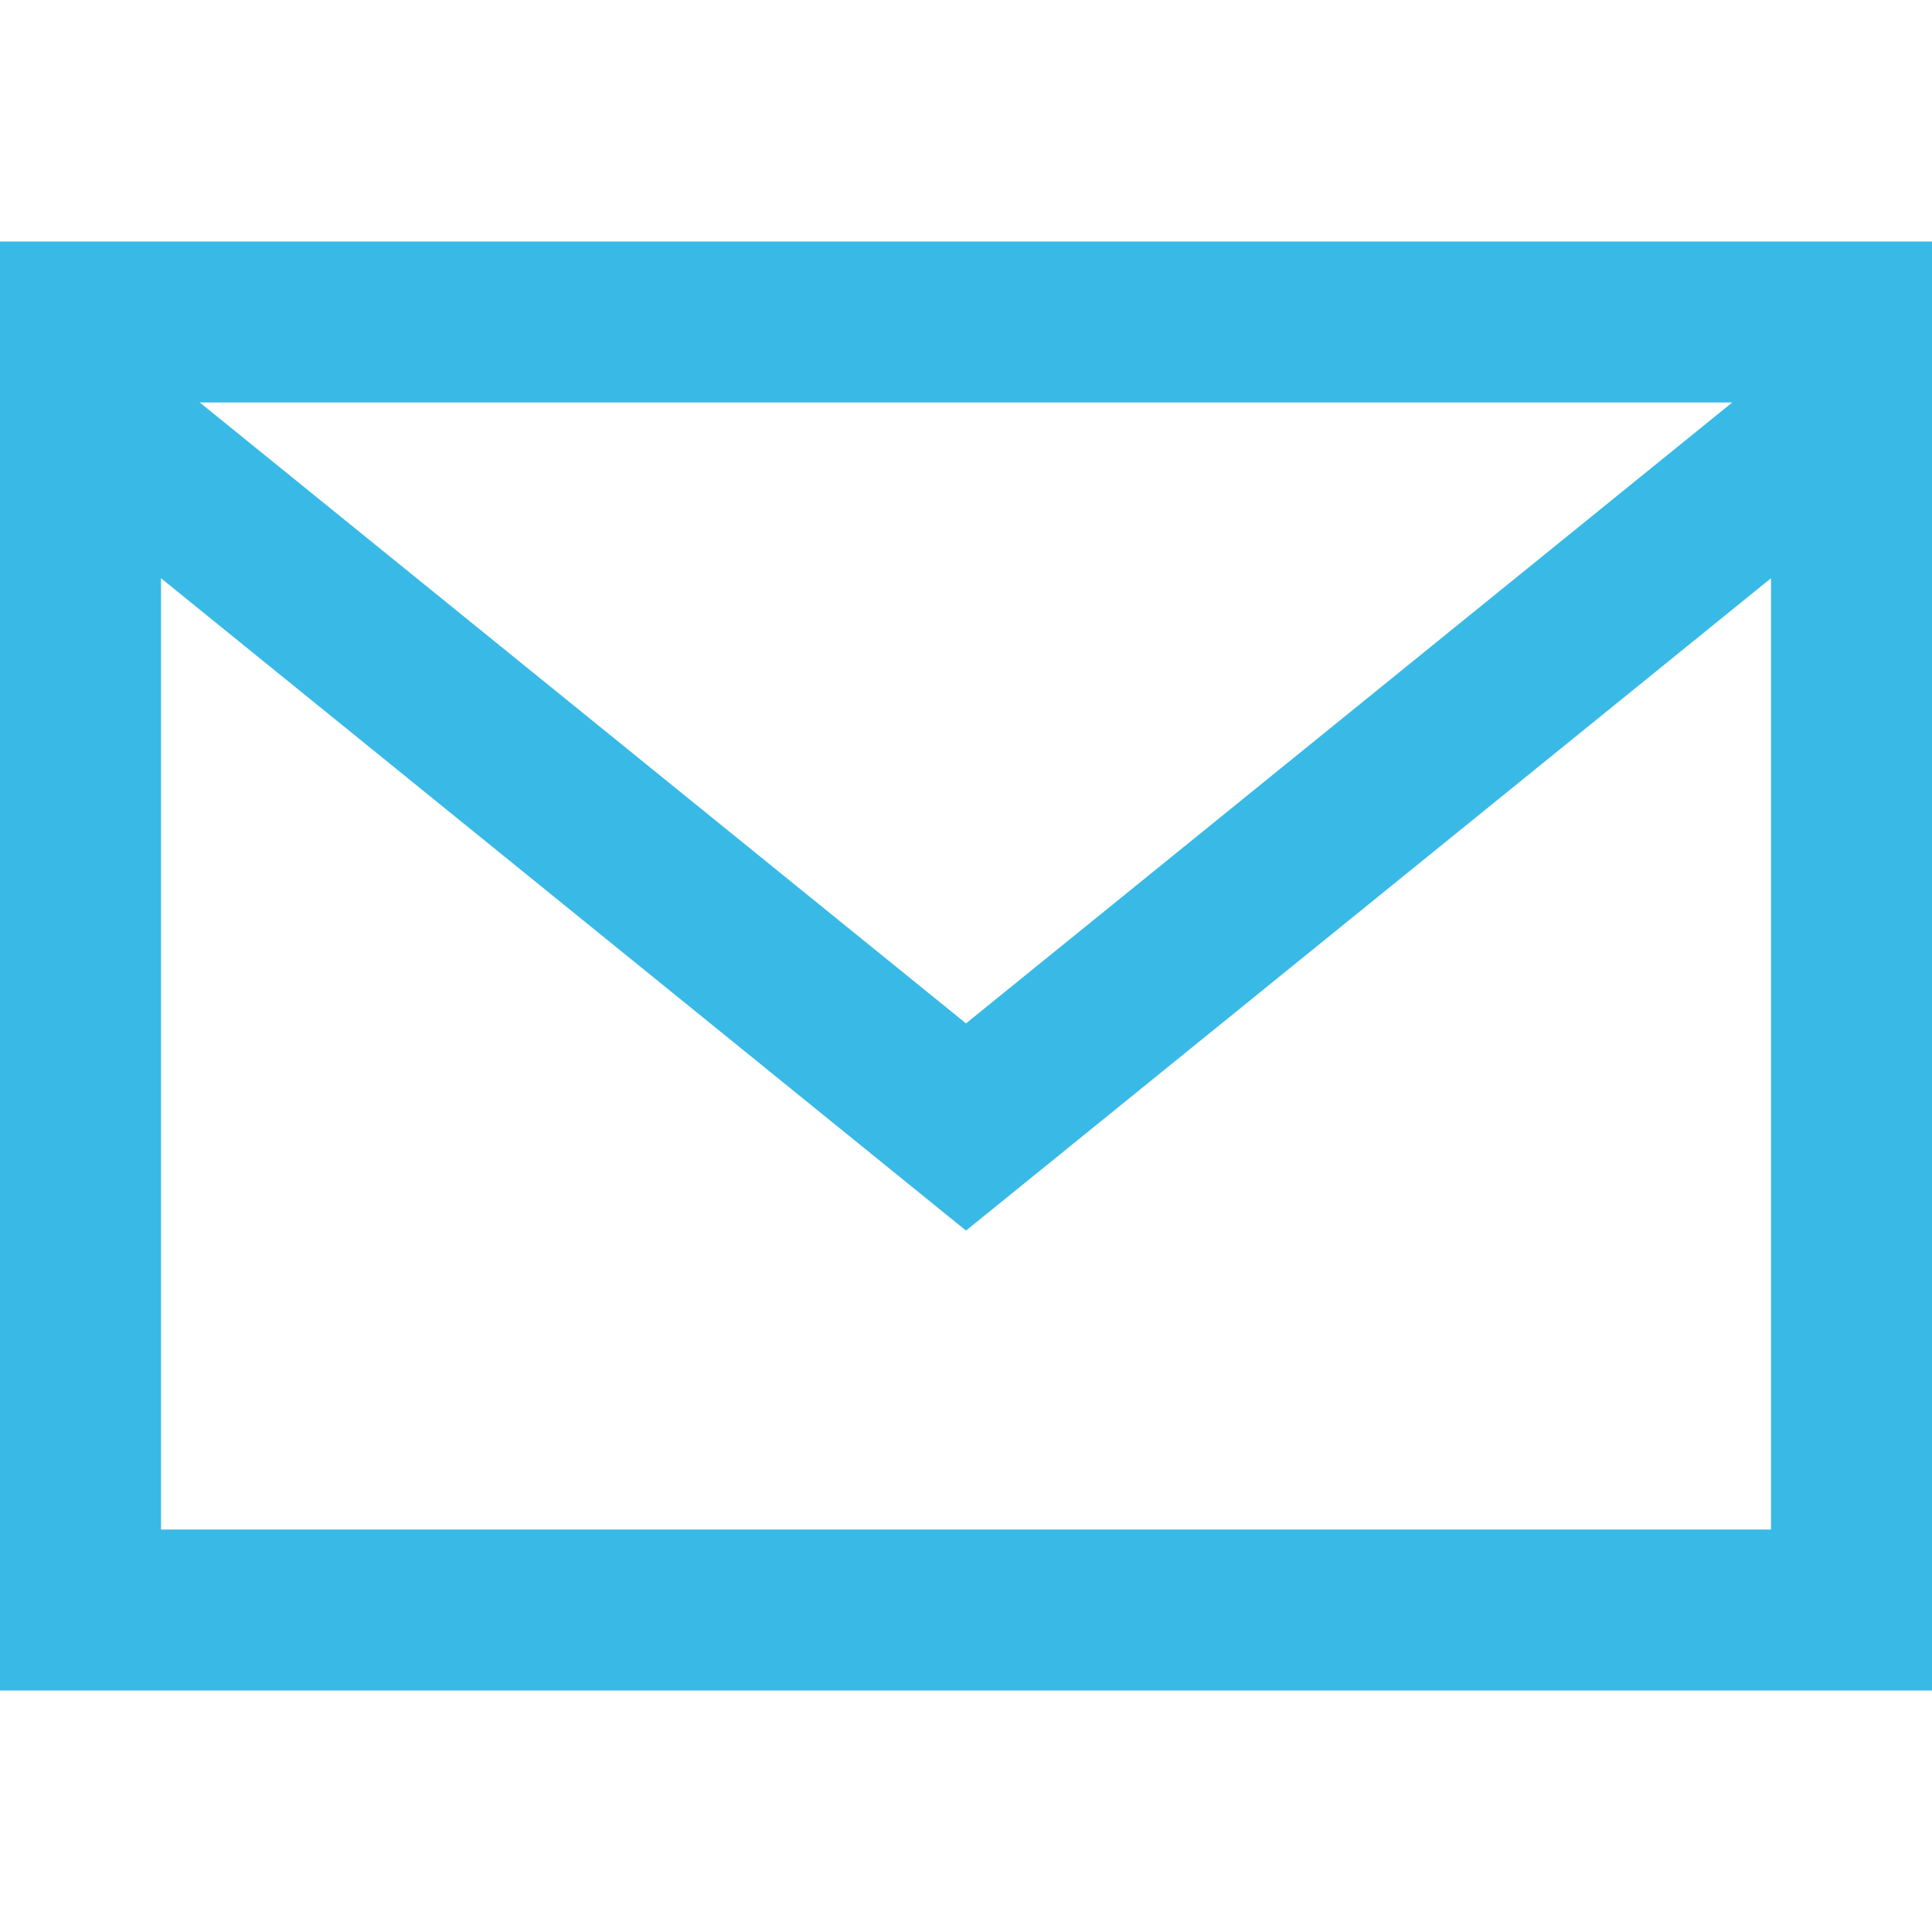
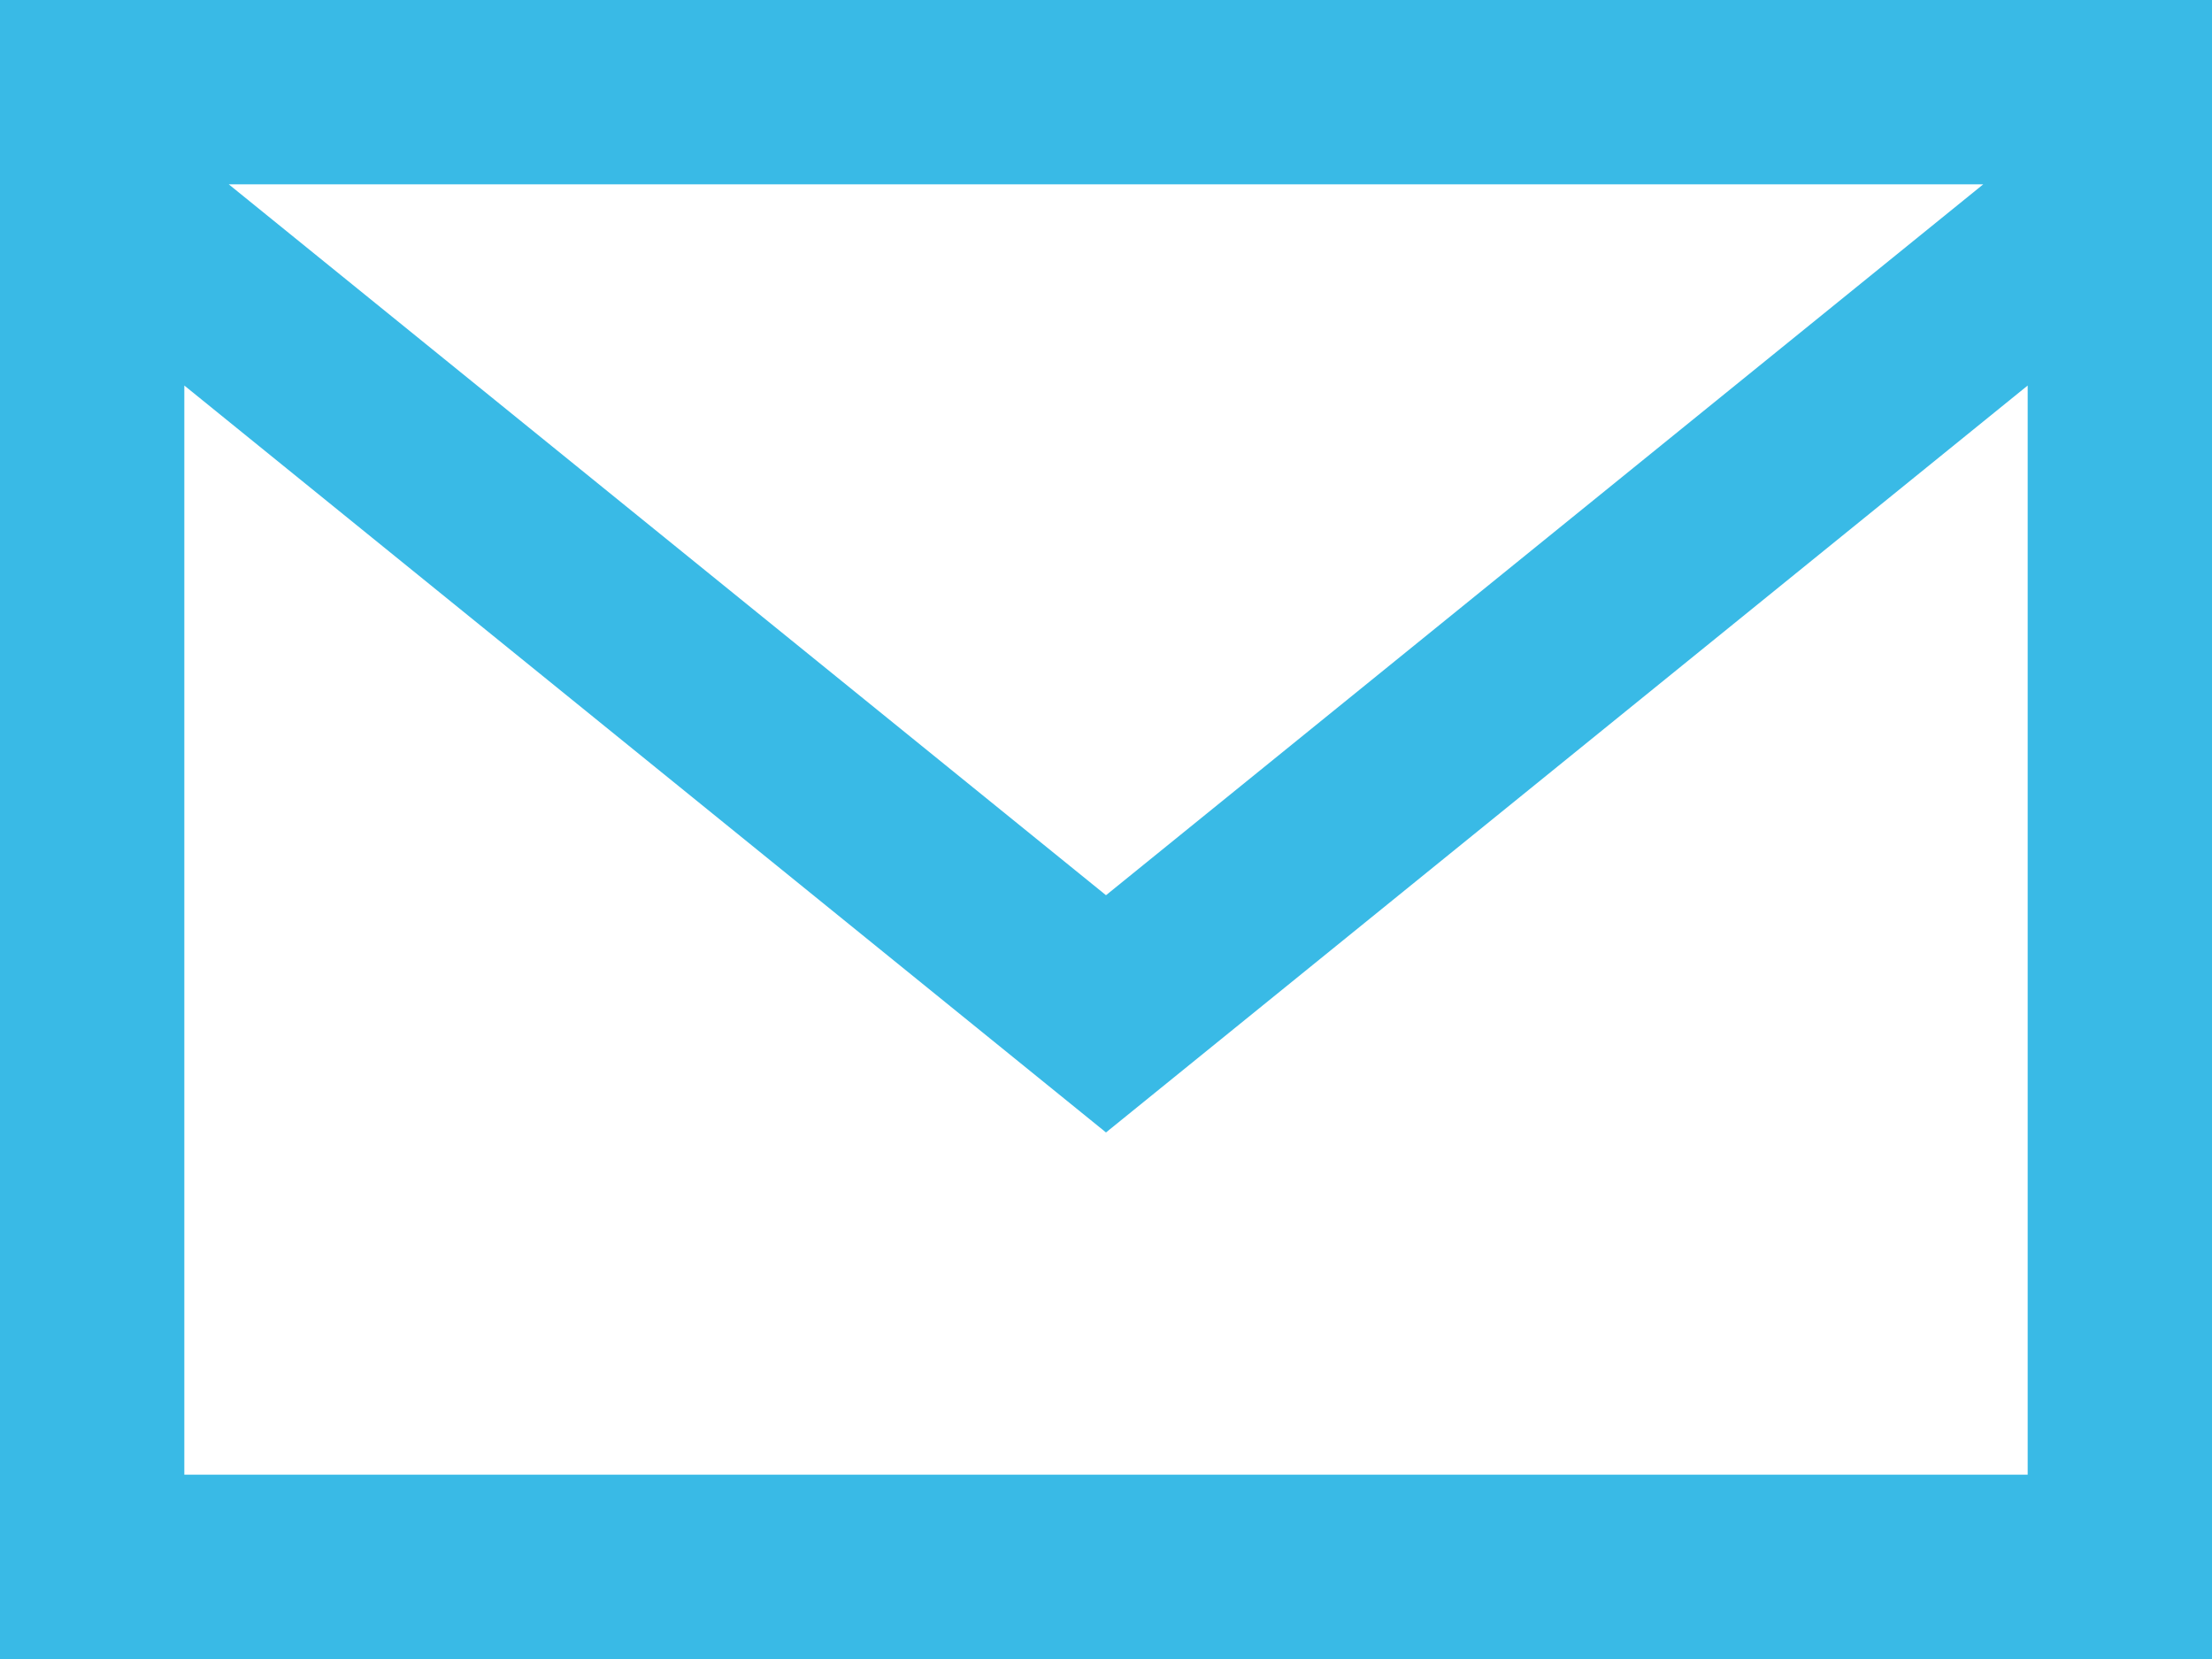
- <svg xmlns="http://www.w3.org/2000/svg" width="24" height="24" viewBox="0 0 24 24" version="1.1" id="svg200">
+ <svg xmlns="http://www.w3.org/2000/svg" width="250" height="187.5" viewBox="0 0 250 187.5" version="1.1" id="svg200">
  <defs id="defs204" />
-   <path d="M0 3v18h24v-18h-24zm21.518 2l-9.518 7.713-9.518-7.713h19.036zm-19.518 14v-11.817l10 8.104 10-8.104v11.817h-20z" id="path198" style="fill:#39bae6;fill-opacity:1" />
+   <path d="M 0,0 V 187.5 H 250 V 0 Z M 224.146,20.833 125,101.177 25.854,20.833 Z M 20.833,166.667 V 43.573 L 125,127.99 229.167,43.573 V 166.667 Z" id="path198" style="fill:#39bae6;fill-opacity:1;stroke-width:10.417" />
</svg>
